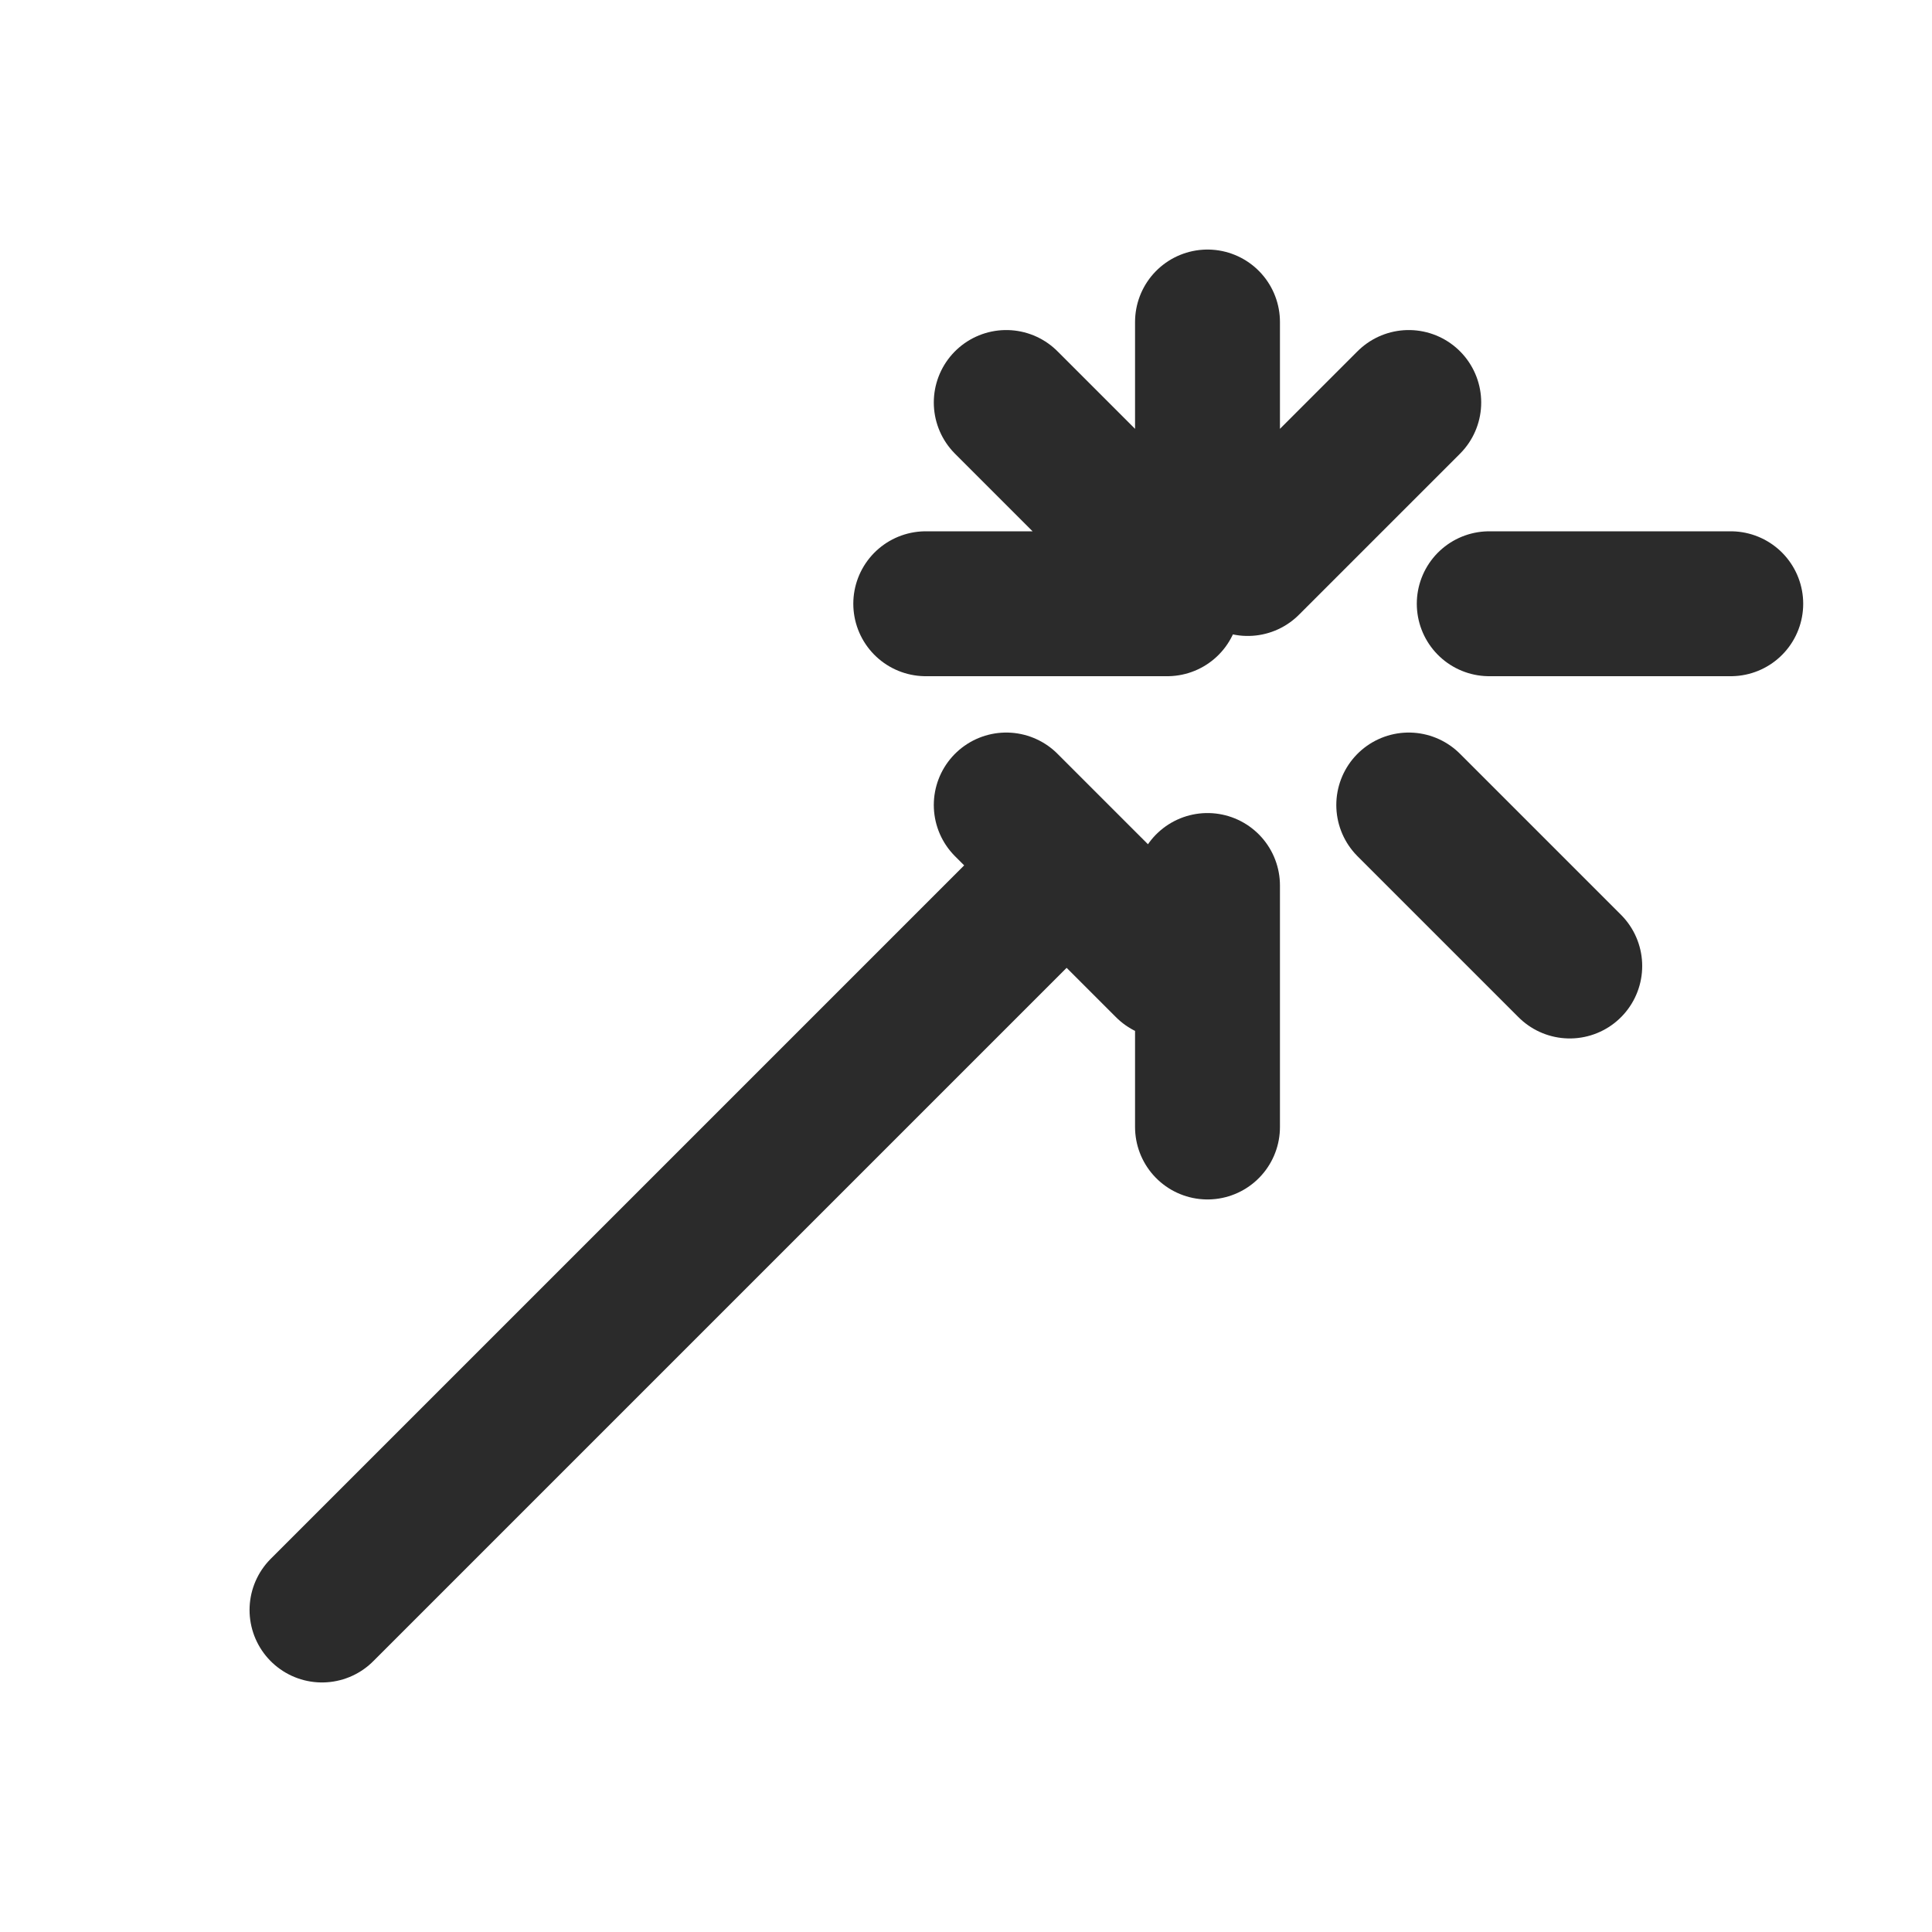
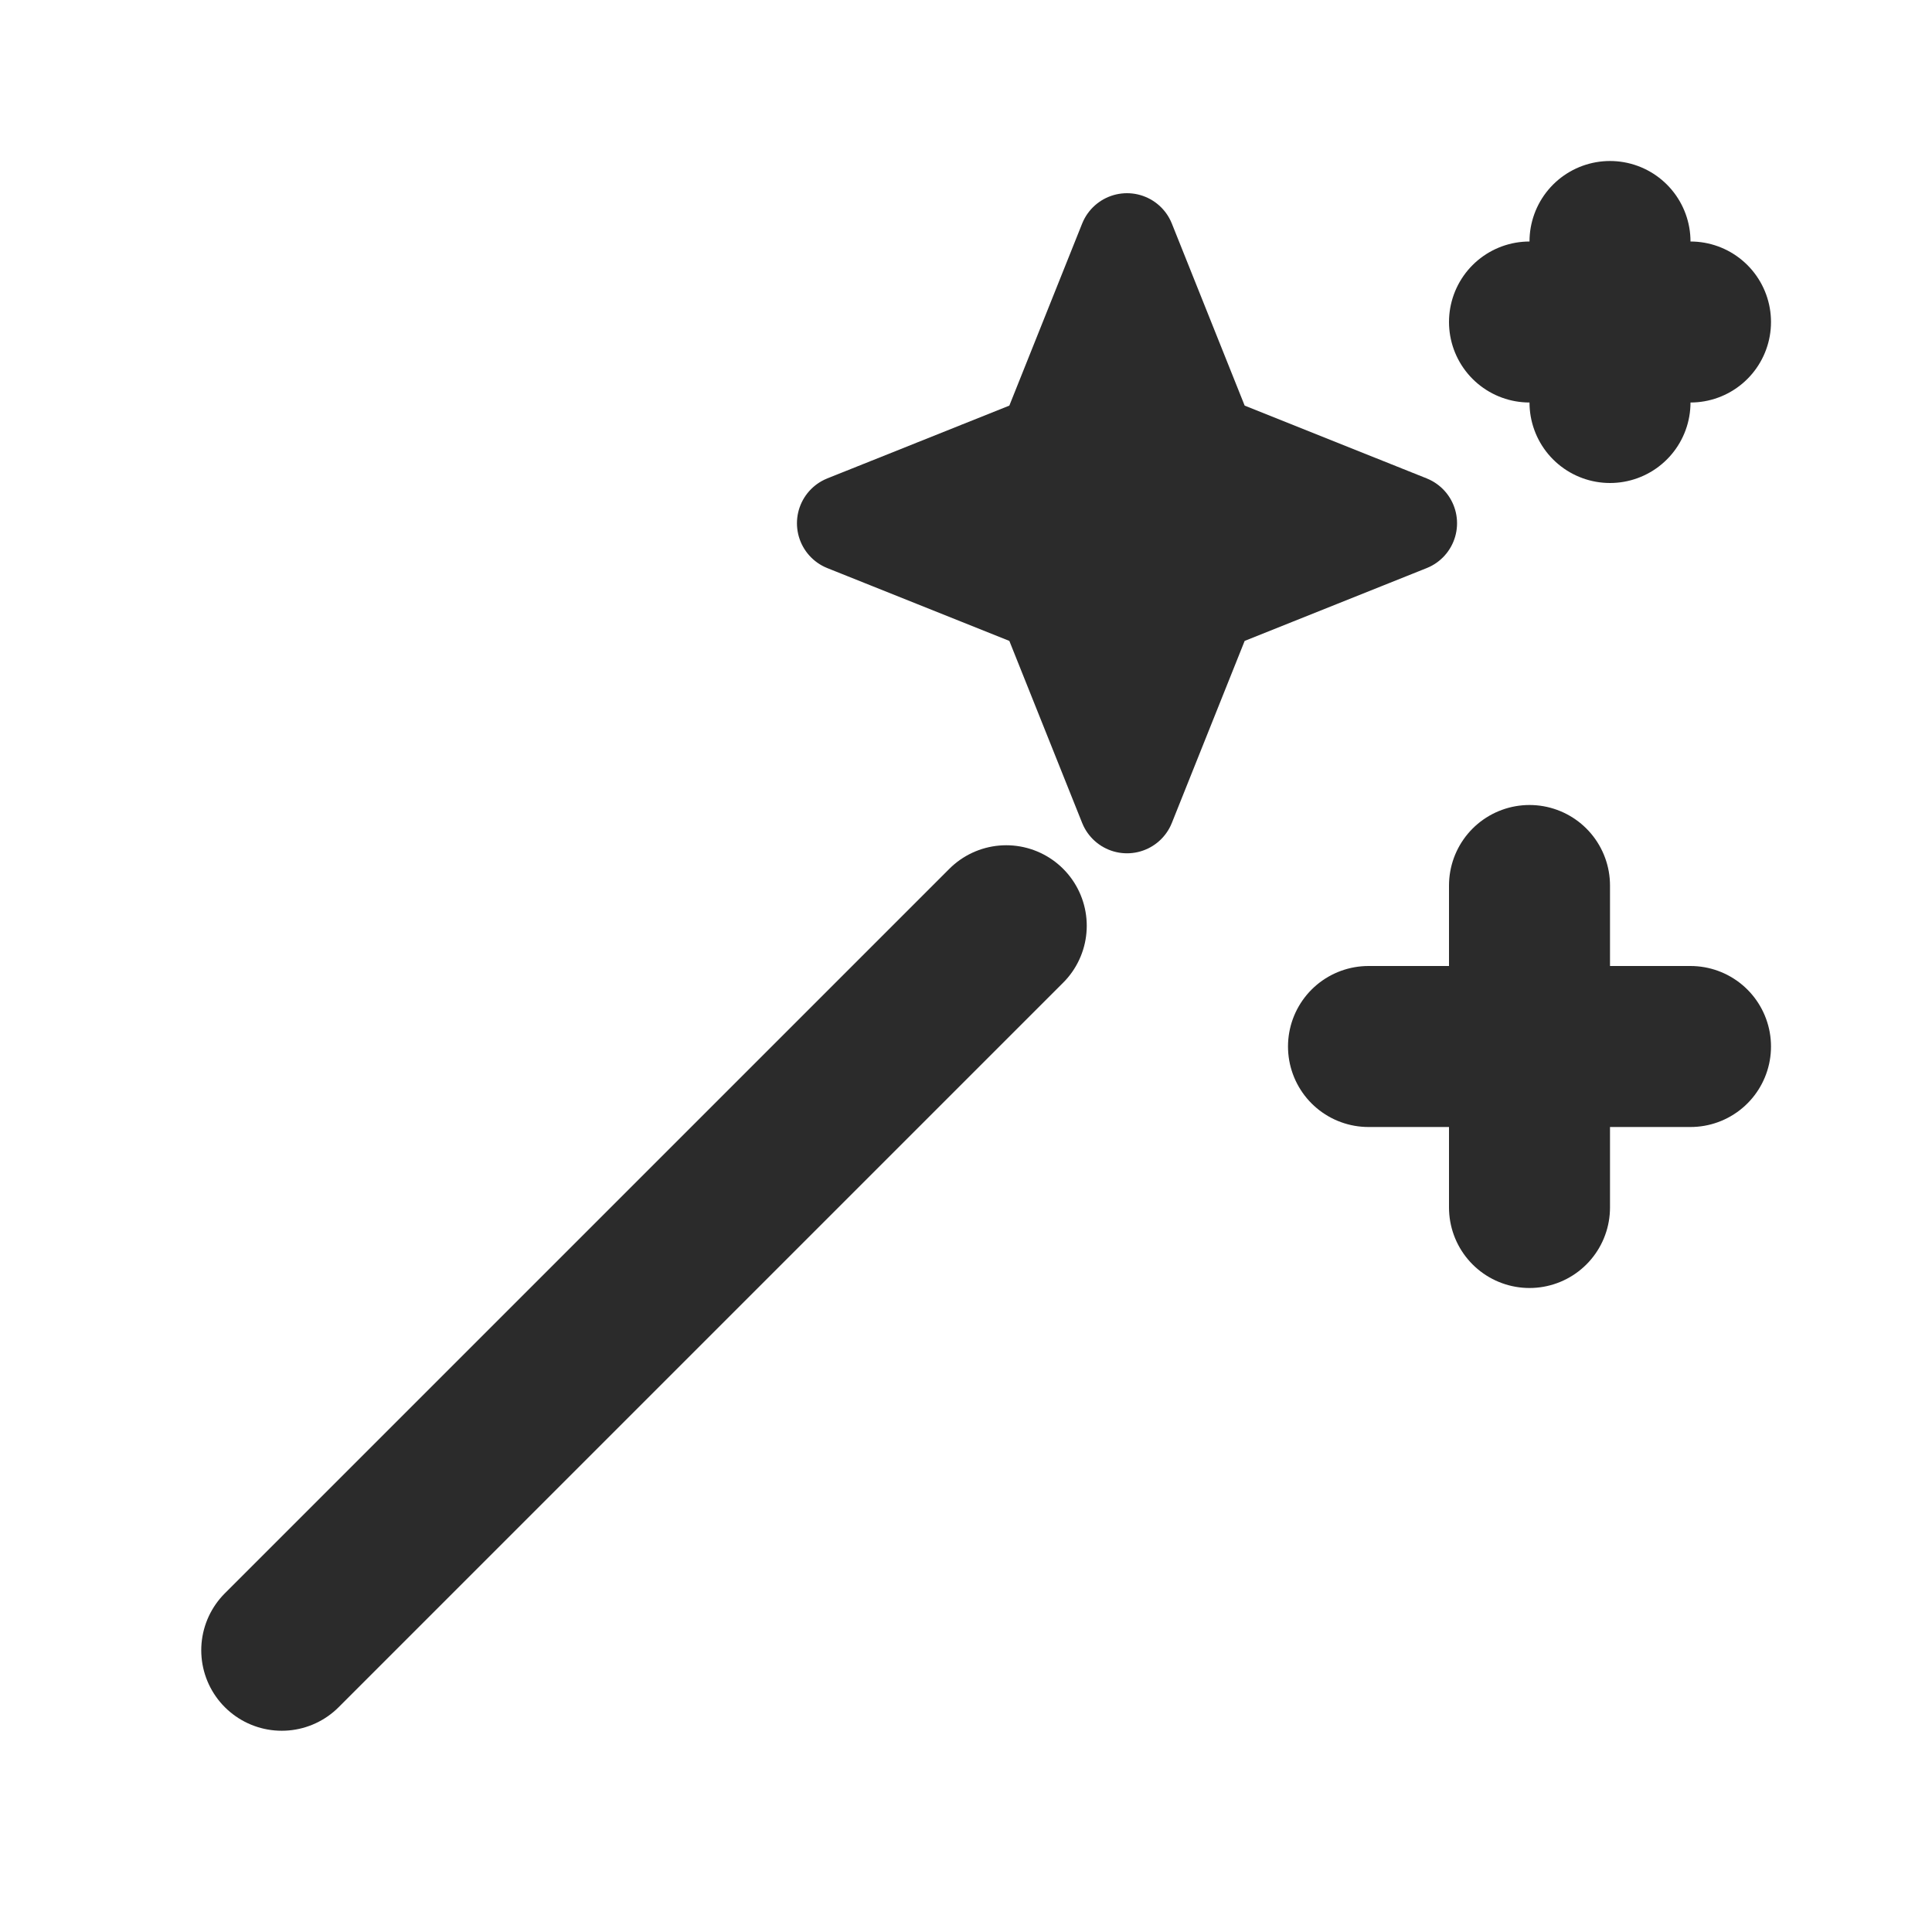
- <svg xmlns="http://www.w3.org/2000/svg" width="24" height="24" viewBox="0 0 24 24" fill="none" stroke="#2b2b2b" stroke-width="1.8" stroke-linecap="round" stroke-linejoin="round">
-   <path d="M4 20l9-9" />
-   <path d="M15 4v3M15 11v3M11.5 7.5h3M18.5 7.5h3M12.5 5l2 2M17.5 10l2 2M17.5 5l-2 2M12.5 10l2 2" />
+ <svg xmlns="http://www.w3.org/2000/svg" width="24" height="24" viewBox="0 0 24 24" fill="none" stroke="#2b2b2b" stroke-width="2" stroke-linecap="round" stroke-linejoin="round">
+   <path d="M3.5 20.5l9-9" />
+   <path d="M14 3l1 2.5L17.5 6.5 15 7.5 14 10l-1-2.5L10.5 6.5 13 5.5z" fill="#2b2b2b" stroke-width="1.2" />
+   <path d="M19 11v4M17 13h4M20 3v2M19 4h2" />
</svg>
